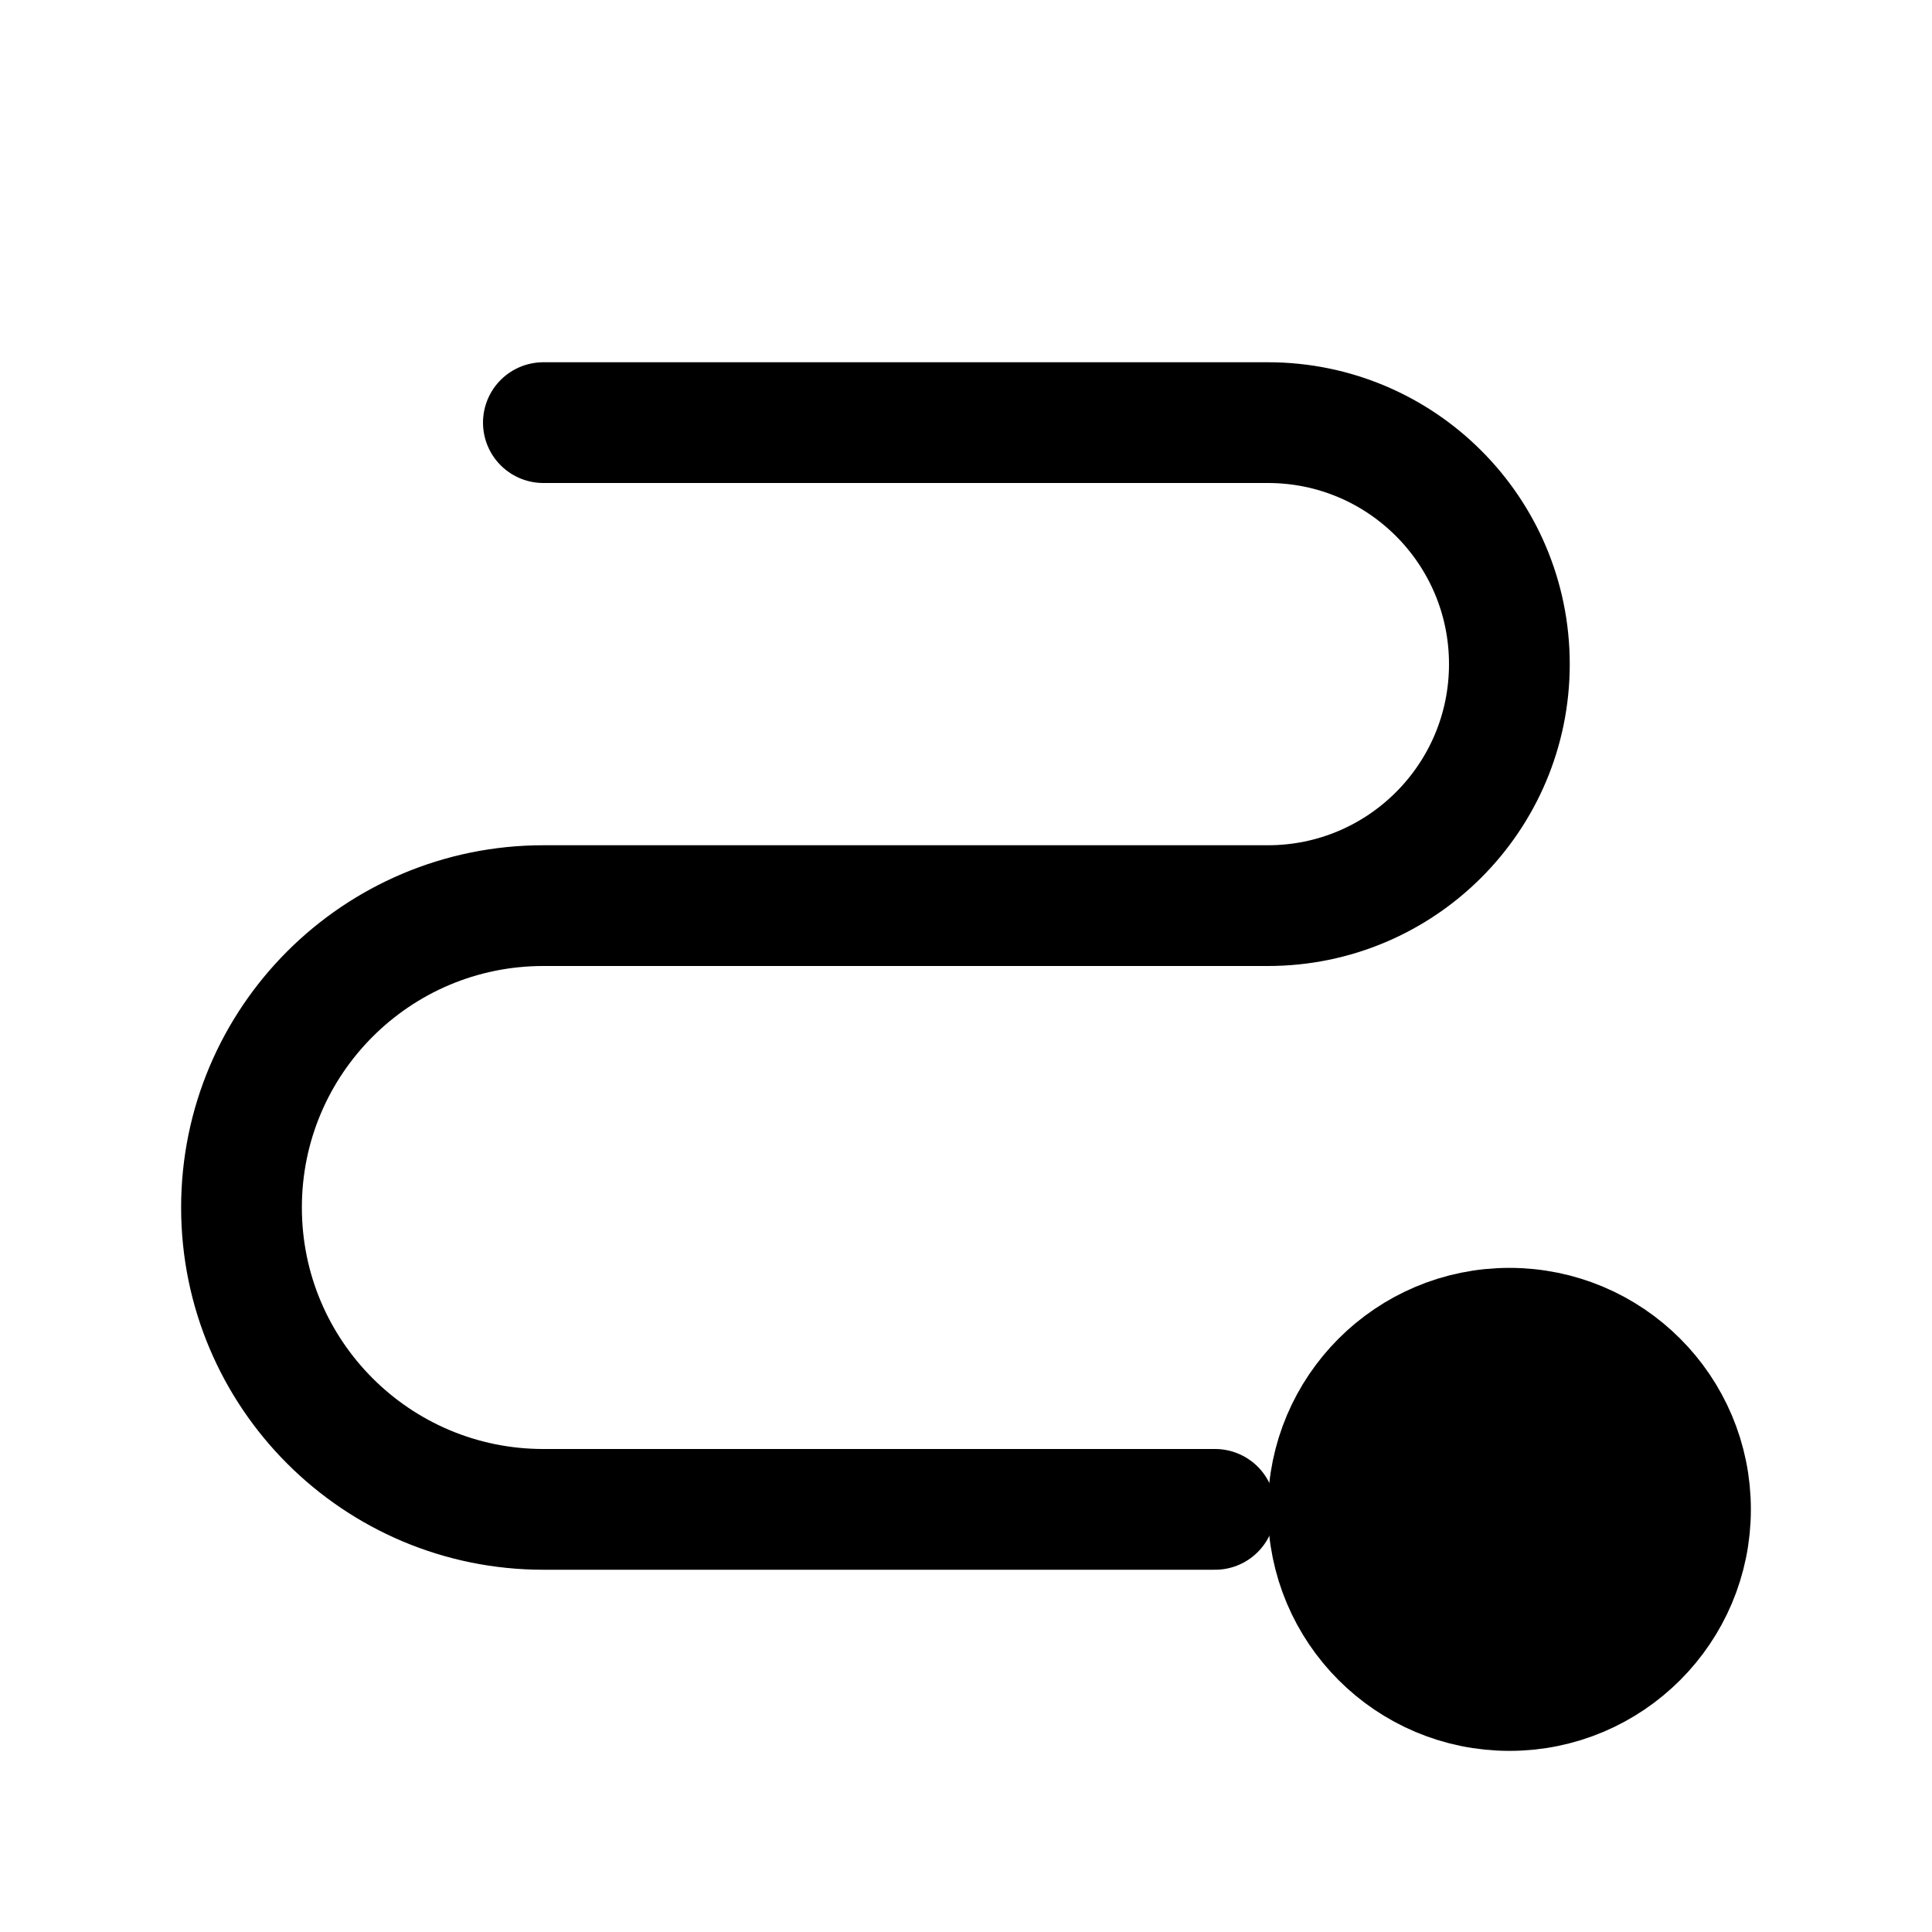
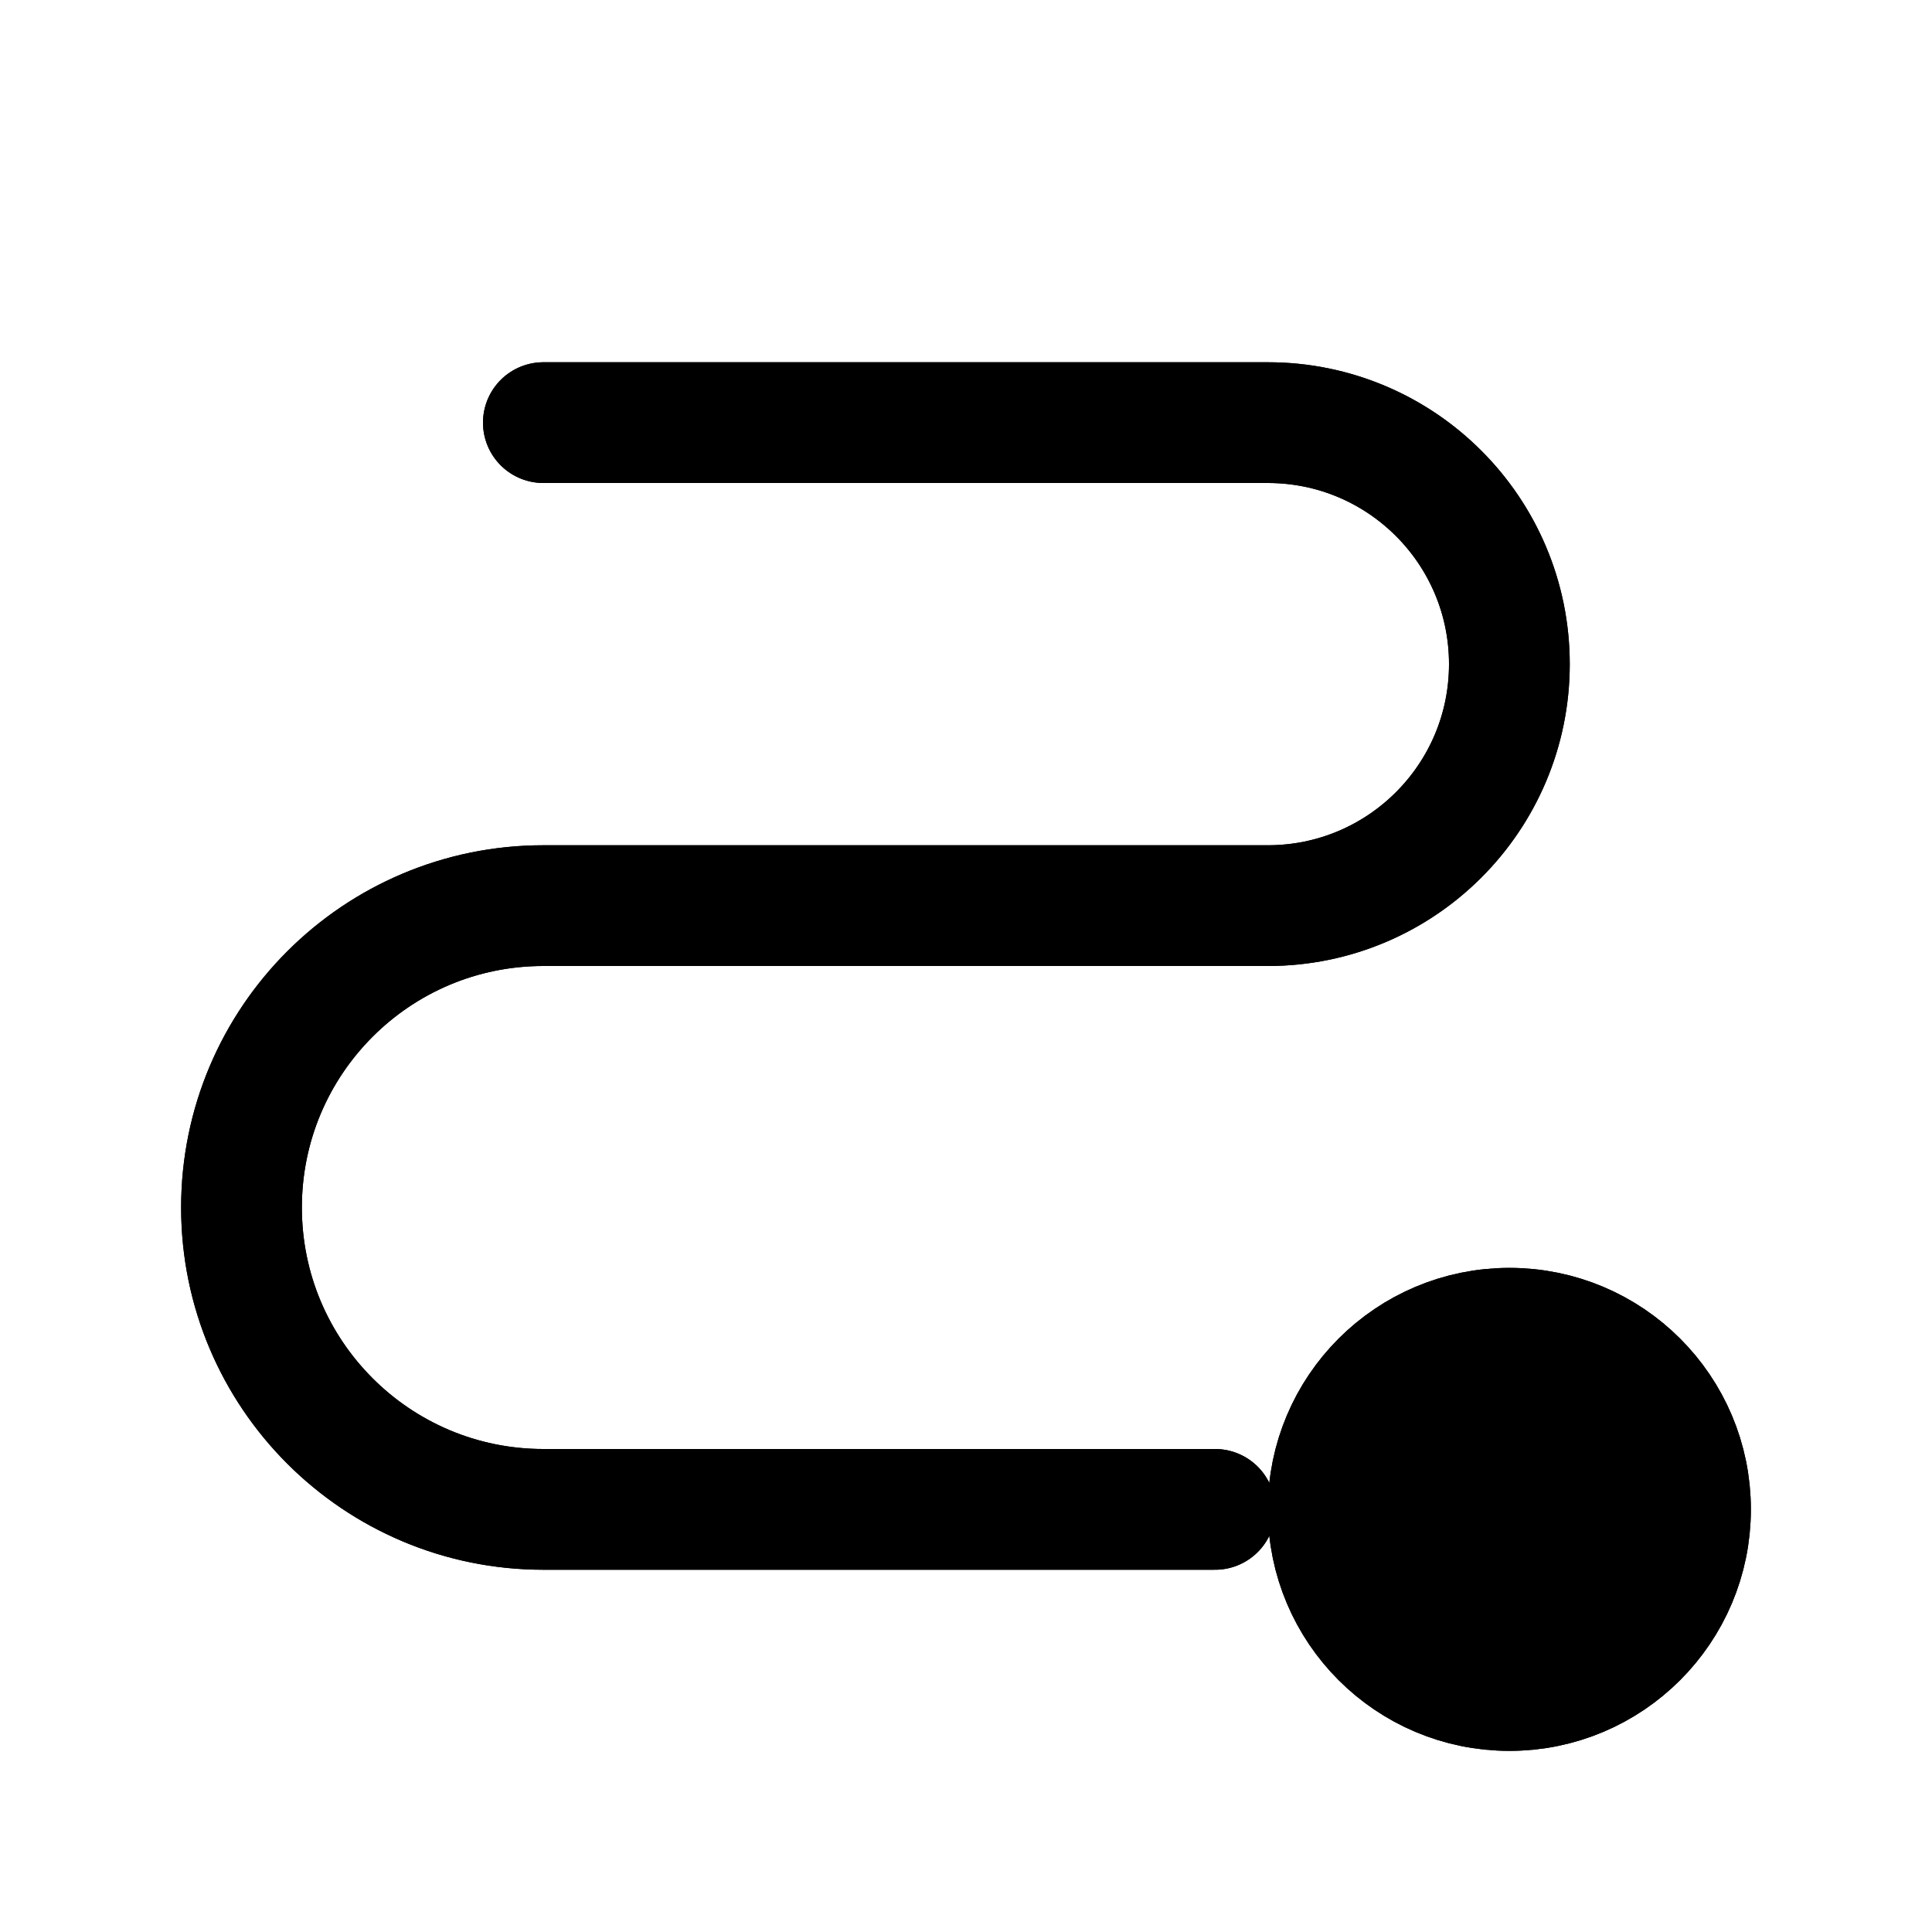
<svg xmlns="http://www.w3.org/2000/svg" viewBox="0 0 256 256" fill="currentColor">
  <path class="route" pathLength="1" d="M72 56H168A32 32 0 0 1 168 120H72A40 40 0 0 0 72 200H161" fill="none" stroke="currentColor" stroke-width="16" stroke-linecap="round" stroke-linejoin="round" />
  <g class="goal">
    <circle class="goal-fill" cx="200" cy="200" r="24" />
    <circle cx="200" cy="200" r="24" opacity="0.2" />
    <circle cx="200" cy="200" r="24" fill="none" stroke="currentColor" stroke-width="16" stroke-linecap="round" stroke-linejoin="round" />
  </g>
+   <path class="route-hot" pathLength="1" d="M72 56H168A32 32 0 0 1 168 120H72A40 40 0 0 0 72 200H161" fill="none" stroke="currentColor" stroke-width="16" stroke-linecap="round" stroke-linejoin="round" />
+   <g class="goal-hot">
+     <circle class="goal-fill" cx="200" cy="200" r="24" />
+     <circle cx="200" cy="200" r="24" opacity="0.2" />
+     <circle cx="200" cy="200" r="24" fill="none" stroke="currentColor" stroke-width="16" stroke-linecap="round" stroke-linejoin="round" />
+   </g>
</svg>
